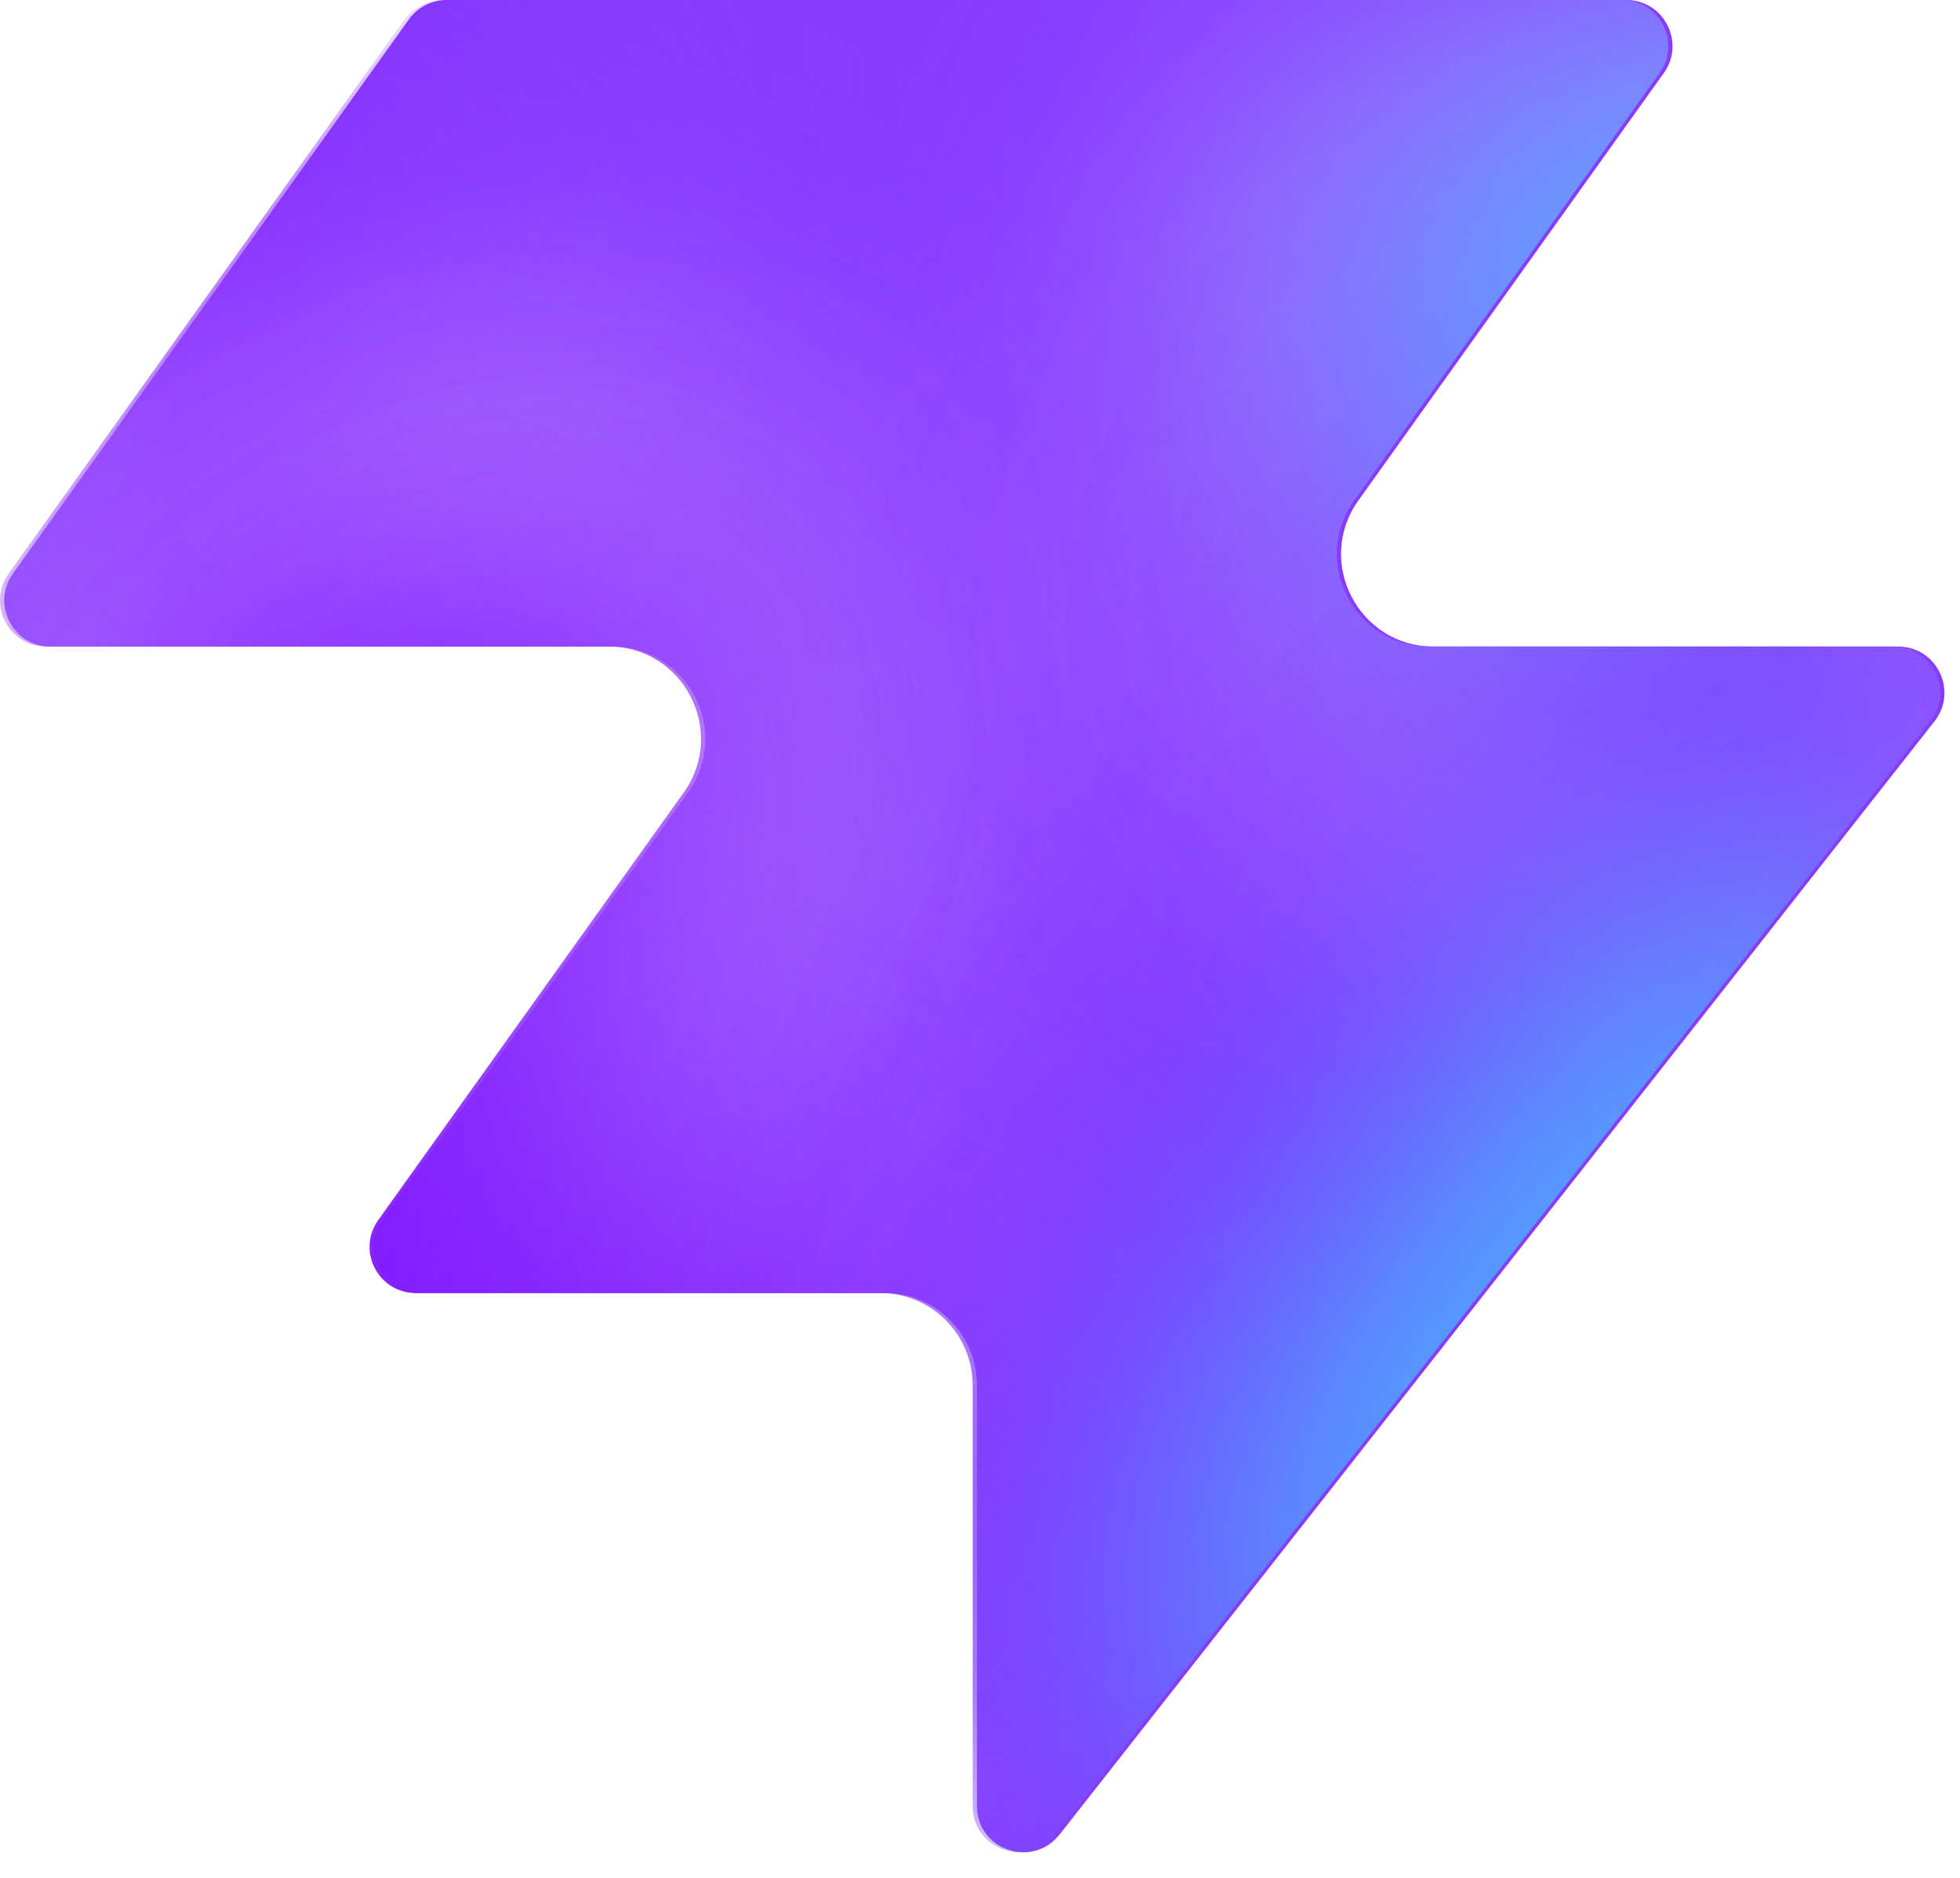
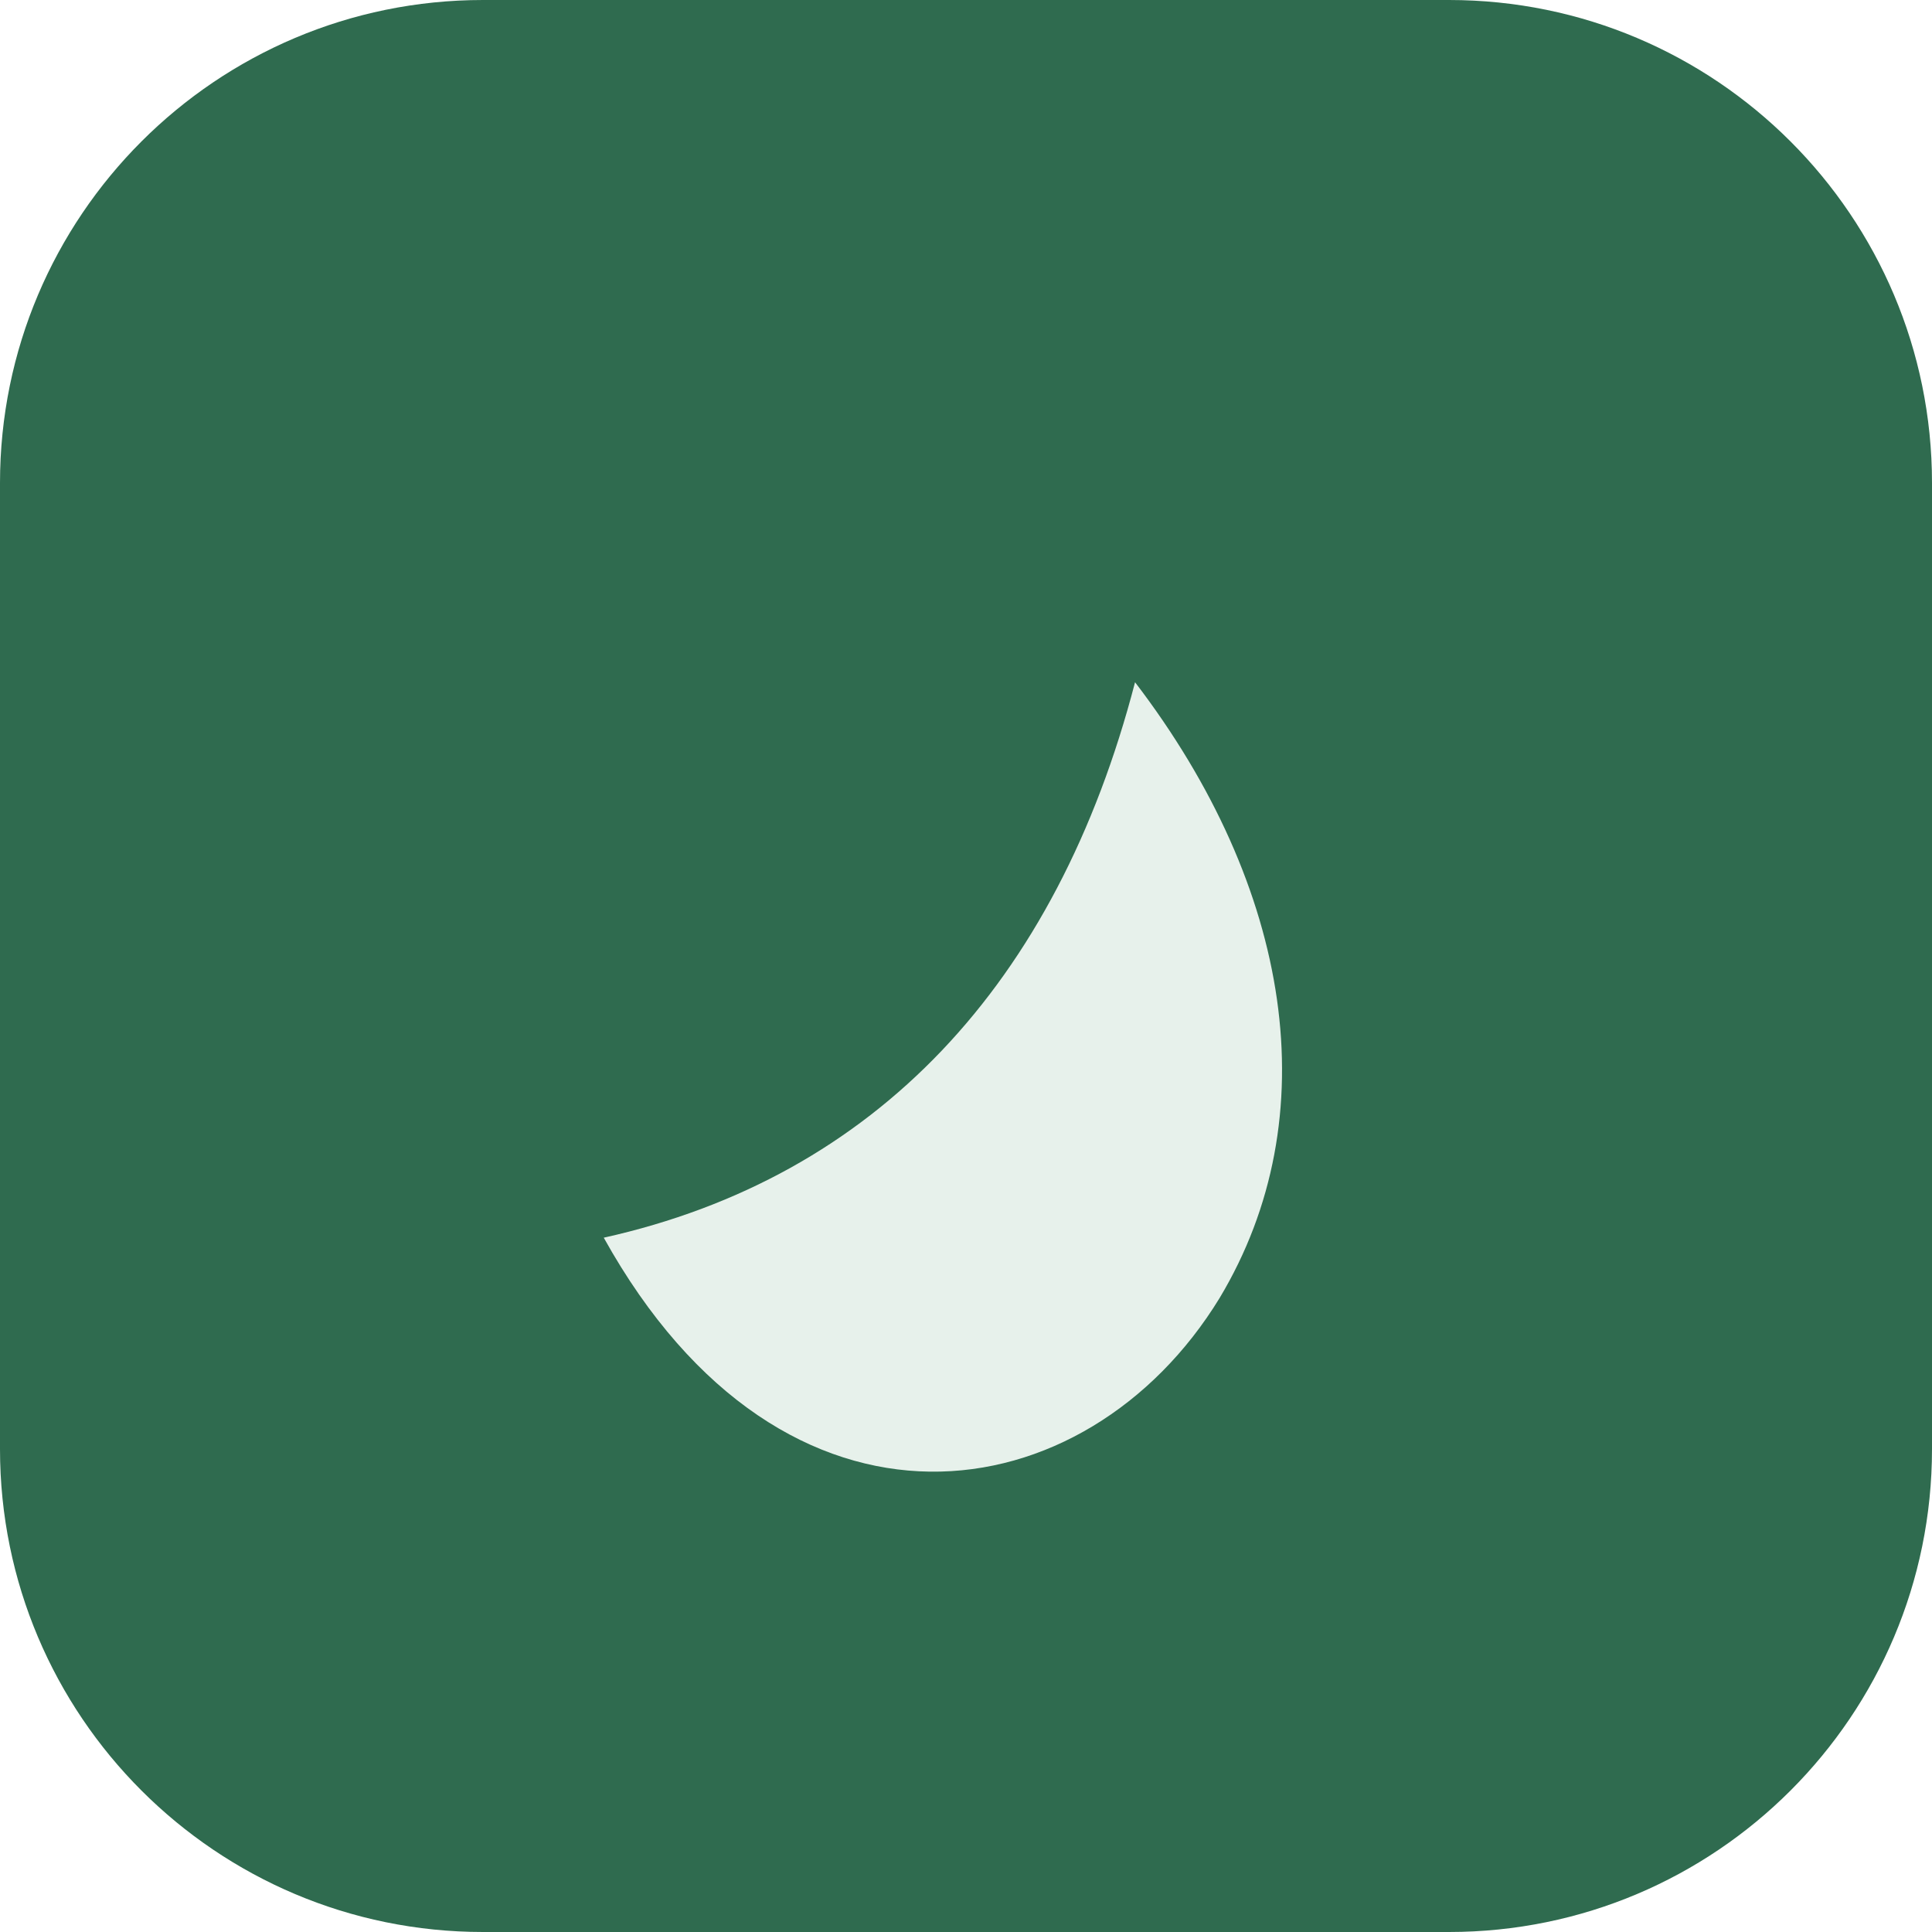
- <svg xmlns="http://www.w3.org/2000/svg" width="48" height="46" fill="none" viewBox="0 0 48 46">
-   <path fill="#863bff" d="M25.946 44.938c-.664.845-2.021.375-2.021-.698V33.937a2.26 2.26 0 0 0-2.262-2.262H10.287c-.92 0-1.456-1.04-.92-1.788l7.48-10.471c1.07-1.497 0-3.578-1.842-3.578H1.237c-.92 0-1.456-1.04-.92-1.788L10.013.474c.214-.297.556-.474.92-.474h28.894c.92 0 1.456 1.04.92 1.788l-7.48 10.471c-1.07 1.498 0 3.579 1.842 3.579h11.377c.943 0 1.473 1.088.89 1.83L25.947 44.94z" style="fill:#863bff;fill:color(display-p3 .525 .23 1);fill-opacity:1" />
-   <mask id="a" width="48" height="46" x="0" y="0" maskUnits="userSpaceOnUse" style="mask-type:alpha">
-     <path fill="#000" d="M25.842 44.938c-.664.844-2.021.375-2.021-.698V33.937a2.26 2.26 0 0 0-2.262-2.262H10.183c-.92 0-1.456-1.04-.92-1.788l7.48-10.471c1.07-1.498 0-3.579-1.842-3.579H1.133c-.92 0-1.456-1.04-.92-1.787L9.91.473c.214-.297.556-.474.92-.474h28.894c.92 0 1.456 1.04.92 1.788l-7.48 10.471c-1.07 1.498 0 3.578 1.842 3.578h11.377c.943 0 1.473 1.088.89 1.832L25.843 44.94z" style="fill:#000;fill-opacity:1" />
-   </mask>
-   <g mask="url(#a)">
-     <g filter="url(#b)">
-       <ellipse cx="5.508" cy="14.704" fill="#ede6ff" rx="5.508" ry="14.704" style="fill:#ede6ff;fill:color(display-p3 .927 .903 1);fill-opacity:1" transform="matrix(.00324 1 1 -.00324 -4.47 31.516)" />
-     </g>
-     <g filter="url(#c)">
-       <ellipse cx="10.399" cy="29.851" fill="#ede6ff" rx="10.399" ry="29.851" style="fill:#ede6ff;fill:color(display-p3 .927 .903 1);fill-opacity:1" transform="matrix(.00324 1 1 -.00324 -39.328 7.883)" />
-     </g>
-     <g filter="url(#d)">
-       <ellipse cx="5.508" cy="30.487" fill="#7e14ff" rx="5.508" ry="30.487" style="fill:#7e14ff;fill:color(display-p3 .492 .077 1);fill-opacity:1" transform="rotate(89.814 -25.913 -14.639)scale(1 -1)" />
-     </g>
-     <g filter="url(#e)">
-       <ellipse cx="5.508" cy="30.599" fill="#7e14ff" rx="5.508" ry="30.599" style="fill:#7e14ff;fill:color(display-p3 .492 .077 1);fill-opacity:1" transform="rotate(89.814 -32.644 -3.334)scale(1 -1)" />
-     </g>
-     <g filter="url(#f)">
-       <ellipse cx="5.508" cy="30.599" fill="#7e14ff" rx="5.508" ry="30.599" style="fill:#7e14ff;fill:color(display-p3 .492 .077 1);fill-opacity:1" transform="matrix(.00324 1 1 -.00324 -34.34 30.47)" />
-     </g>
-     <g filter="url(#g)">
-       <ellipse cx="14.072" cy="22.078" fill="#ede6ff" rx="14.072" ry="22.078" style="fill:#ede6ff;fill:color(display-p3 .927 .903 1);fill-opacity:1" transform="rotate(93.35 24.506 48.493)scale(-1 1)" />
-     </g>
-     <g filter="url(#h)">
-       <ellipse cx="3.47" cy="21.501" fill="#7e14ff" rx="3.47" ry="21.501" style="fill:#7e14ff;fill:color(display-p3 .492 .077 1);fill-opacity:1" transform="rotate(89.009 28.708 47.59)scale(-1 1)" />
-     </g>
-     <g filter="url(#i)">
-       <ellipse cx="3.47" cy="21.501" fill="#7e14ff" rx="3.47" ry="21.501" style="fill:#7e14ff;fill:color(display-p3 .492 .077 1);fill-opacity:1" transform="rotate(89.009 28.708 47.59)scale(-1 1)" />
-     </g>
-     <g filter="url(#j)">
-       <ellipse cx=".387" cy="8.972" fill="#7e14ff" rx="4.407" ry="29.108" style="fill:#7e14ff;fill:color(display-p3 .492 .077 1);fill-opacity:1" transform="rotate(39.51 .387 8.972)" />
-     </g>
-     <g filter="url(#k)">
-       <ellipse cx="47.523" cy="-6.092" fill="#7e14ff" rx="4.407" ry="29.108" style="fill:#7e14ff;fill:color(display-p3 .492 .077 1);fill-opacity:1" transform="rotate(37.892 47.523 -6.092)" />
-     </g>
-     <g filter="url(#l)">
-       <ellipse cx="41.412" cy="6.333" fill="#47bfff" rx="5.971" ry="9.665" style="fill:#47bfff;fill:color(display-p3 .28 .748 1);fill-opacity:1" transform="rotate(37.892 41.412 6.333)" />
-     </g>
-     <g filter="url(#m)">
-       <ellipse cx="-1.879" cy="38.332" fill="#7e14ff" rx="4.407" ry="29.108" style="fill:#7e14ff;fill:color(display-p3 .492 .077 1);fill-opacity:1" transform="rotate(37.892 -1.88 38.332)" />
-     </g>
-     <g filter="url(#n)">
-       <ellipse cx="-1.879" cy="38.332" fill="#7e14ff" rx="4.407" ry="29.108" style="fill:#7e14ff;fill:color(display-p3 .492 .077 1);fill-opacity:1" transform="rotate(37.892 -1.88 38.332)" />
-     </g>
-     <g filter="url(#o)">
-       <ellipse cx="35.651" cy="29.907" fill="#7e14ff" rx="4.407" ry="29.108" style="fill:#7e14ff;fill:color(display-p3 .492 .077 1);fill-opacity:1" transform="rotate(37.892 35.651 29.907)" />
-     </g>
-     <g filter="url(#p)">
-       <ellipse cx="38.418" cy="32.4" fill="#47bfff" rx="5.971" ry="15.297" style="fill:#47bfff;fill:color(display-p3 .28 .748 1);fill-opacity:1" transform="rotate(37.892 38.418 32.4)" />
-     </g>
-   </g>
-   <defs>
-     <filter id="b" width="60.045" height="41.654" x="-19.77" y="16.149" color-interpolation-filters="sRGB" filterUnits="userSpaceOnUse">
-       <feFlood flood-opacity="0" result="BackgroundImageFix" />
-       <feBlend in="SourceGraphic" in2="BackgroundImageFix" result="shape" />
-       <feGaussianBlur result="effect1_foregroundBlur_2002_17158" stdDeviation="7.659" />
-     </filter>
-     <filter id="c" width="90.34" height="51.437" x="-54.613" y="-7.533" color-interpolation-filters="sRGB" filterUnits="userSpaceOnUse">
-       <feFlood flood-opacity="0" result="BackgroundImageFix" />
-       <feBlend in="SourceGraphic" in2="BackgroundImageFix" result="shape" />
-       <feGaussianBlur result="effect1_foregroundBlur_2002_17158" stdDeviation="7.659" />
-     </filter>
-     <filter id="d" width="79.355" height="29.4" x="-49.64" y="2.03" color-interpolation-filters="sRGB" filterUnits="userSpaceOnUse">
-       <feFlood flood-opacity="0" result="BackgroundImageFix" />
-       <feBlend in="SourceGraphic" in2="BackgroundImageFix" result="shape" />
-       <feGaussianBlur result="effect1_foregroundBlur_2002_17158" stdDeviation="4.596" />
-     </filter>
-     <filter id="e" width="79.579" height="29.4" x="-45.045" y="20.029" color-interpolation-filters="sRGB" filterUnits="userSpaceOnUse">
-       <feFlood flood-opacity="0" result="BackgroundImageFix" />
-       <feBlend in="SourceGraphic" in2="BackgroundImageFix" result="shape" />
-       <feGaussianBlur result="effect1_foregroundBlur_2002_17158" stdDeviation="4.596" />
-     </filter>
-     <filter id="f" width="79.579" height="29.4" x="-43.513" y="21.178" color-interpolation-filters="sRGB" filterUnits="userSpaceOnUse">
-       <feFlood flood-opacity="0" result="BackgroundImageFix" />
-       <feBlend in="SourceGraphic" in2="BackgroundImageFix" result="shape" />
-       <feGaussianBlur result="effect1_foregroundBlur_2002_17158" stdDeviation="4.596" />
-     </filter>
-     <filter id="g" width="74.749" height="58.852" x="15.756" y="-17.901" color-interpolation-filters="sRGB" filterUnits="userSpaceOnUse">
-       <feFlood flood-opacity="0" result="BackgroundImageFix" />
-       <feBlend in="SourceGraphic" in2="BackgroundImageFix" result="shape" />
-       <feGaussianBlur result="effect1_foregroundBlur_2002_17158" stdDeviation="7.659" />
-     </filter>
-     <filter id="h" width="61.377" height="25.362" x="23.548" y="2.284" color-interpolation-filters="sRGB" filterUnits="userSpaceOnUse">
-       <feFlood flood-opacity="0" result="BackgroundImageFix" />
-       <feBlend in="SourceGraphic" in2="BackgroundImageFix" result="shape" />
-       <feGaussianBlur result="effect1_foregroundBlur_2002_17158" stdDeviation="4.596" />
-     </filter>
-     <filter id="i" width="61.377" height="25.362" x="23.548" y="2.284" color-interpolation-filters="sRGB" filterUnits="userSpaceOnUse">
-       <feFlood flood-opacity="0" result="BackgroundImageFix" />
-       <feBlend in="SourceGraphic" in2="BackgroundImageFix" result="shape" />
-       <feGaussianBlur result="effect1_foregroundBlur_2002_17158" stdDeviation="4.596" />
-     </filter>
-     <filter id="j" width="56.045" height="63.649" x="-27.636" y="-22.853" color-interpolation-filters="sRGB" filterUnits="userSpaceOnUse">
-       <feFlood flood-opacity="0" result="BackgroundImageFix" />
-       <feBlend in="SourceGraphic" in2="BackgroundImageFix" result="shape" />
-       <feGaussianBlur result="effect1_foregroundBlur_2002_17158" stdDeviation="4.596" />
-     </filter>
-     <filter id="k" width="54.814" height="64.646" x="20.116" y="-38.415" color-interpolation-filters="sRGB" filterUnits="userSpaceOnUse">
-       <feFlood flood-opacity="0" result="BackgroundImageFix" />
-       <feBlend in="SourceGraphic" in2="BackgroundImageFix" result="shape" />
-       <feGaussianBlur result="effect1_foregroundBlur_2002_17158" stdDeviation="4.596" />
-     </filter>
-     <filter id="l" width="33.541" height="35.313" x="24.641" y="-11.323" color-interpolation-filters="sRGB" filterUnits="userSpaceOnUse">
-       <feFlood flood-opacity="0" result="BackgroundImageFix" />
-       <feBlend in="SourceGraphic" in2="BackgroundImageFix" result="shape" />
-       <feGaussianBlur result="effect1_foregroundBlur_2002_17158" stdDeviation="4.596" />
-     </filter>
-     <filter id="m" width="54.814" height="64.646" x="-29.286" y="6.009" color-interpolation-filters="sRGB" filterUnits="userSpaceOnUse">
-       <feFlood flood-opacity="0" result="BackgroundImageFix" />
-       <feBlend in="SourceGraphic" in2="BackgroundImageFix" result="shape" />
-       <feGaussianBlur result="effect1_foregroundBlur_2002_17158" stdDeviation="4.596" />
-     </filter>
-     <filter id="n" width="54.814" height="64.646" x="-29.286" y="6.009" color-interpolation-filters="sRGB" filterUnits="userSpaceOnUse">
-       <feFlood flood-opacity="0" result="BackgroundImageFix" />
-       <feBlend in="SourceGraphic" in2="BackgroundImageFix" result="shape" />
-       <feGaussianBlur result="effect1_foregroundBlur_2002_17158" stdDeviation="4.596" />
-     </filter>
-     <filter id="o" width="54.814" height="64.646" x="8.244" y="-2.416" color-interpolation-filters="sRGB" filterUnits="userSpaceOnUse">
-       <feFlood flood-opacity="0" result="BackgroundImageFix" />
-       <feBlend in="SourceGraphic" in2="BackgroundImageFix" result="shape" />
-       <feGaussianBlur result="effect1_foregroundBlur_2002_17158" stdDeviation="4.596" />
-     </filter>
-     <filter id="p" width="39.409" height="43.623" x="18.713" y="10.588" color-interpolation-filters="sRGB" filterUnits="userSpaceOnUse">
-       <feFlood flood-opacity="0" result="BackgroundImageFix" />
-       <feBlend in="SourceGraphic" in2="BackgroundImageFix" result="shape" />
-       <feGaussianBlur result="effect1_foregroundBlur_2002_17158" stdDeviation="4.596" />
-     </filter>
-   </defs>
+ <svg xmlns="http://www.w3.org/2000/svg" viewBox="0 0 32 32" fill="none">
+   <rect width="32" height="32" rx="8" fill="#2f6b4f" />
+   <path d="M10 20.5c4.5-1 7.5-4.2 8.8-9.2 2.6 3.4 3.2 7.2 1.4 10.2-2.2 3.6-7.2 4.4-10.2-1z" fill="#e7f1eb" />
</svg>
